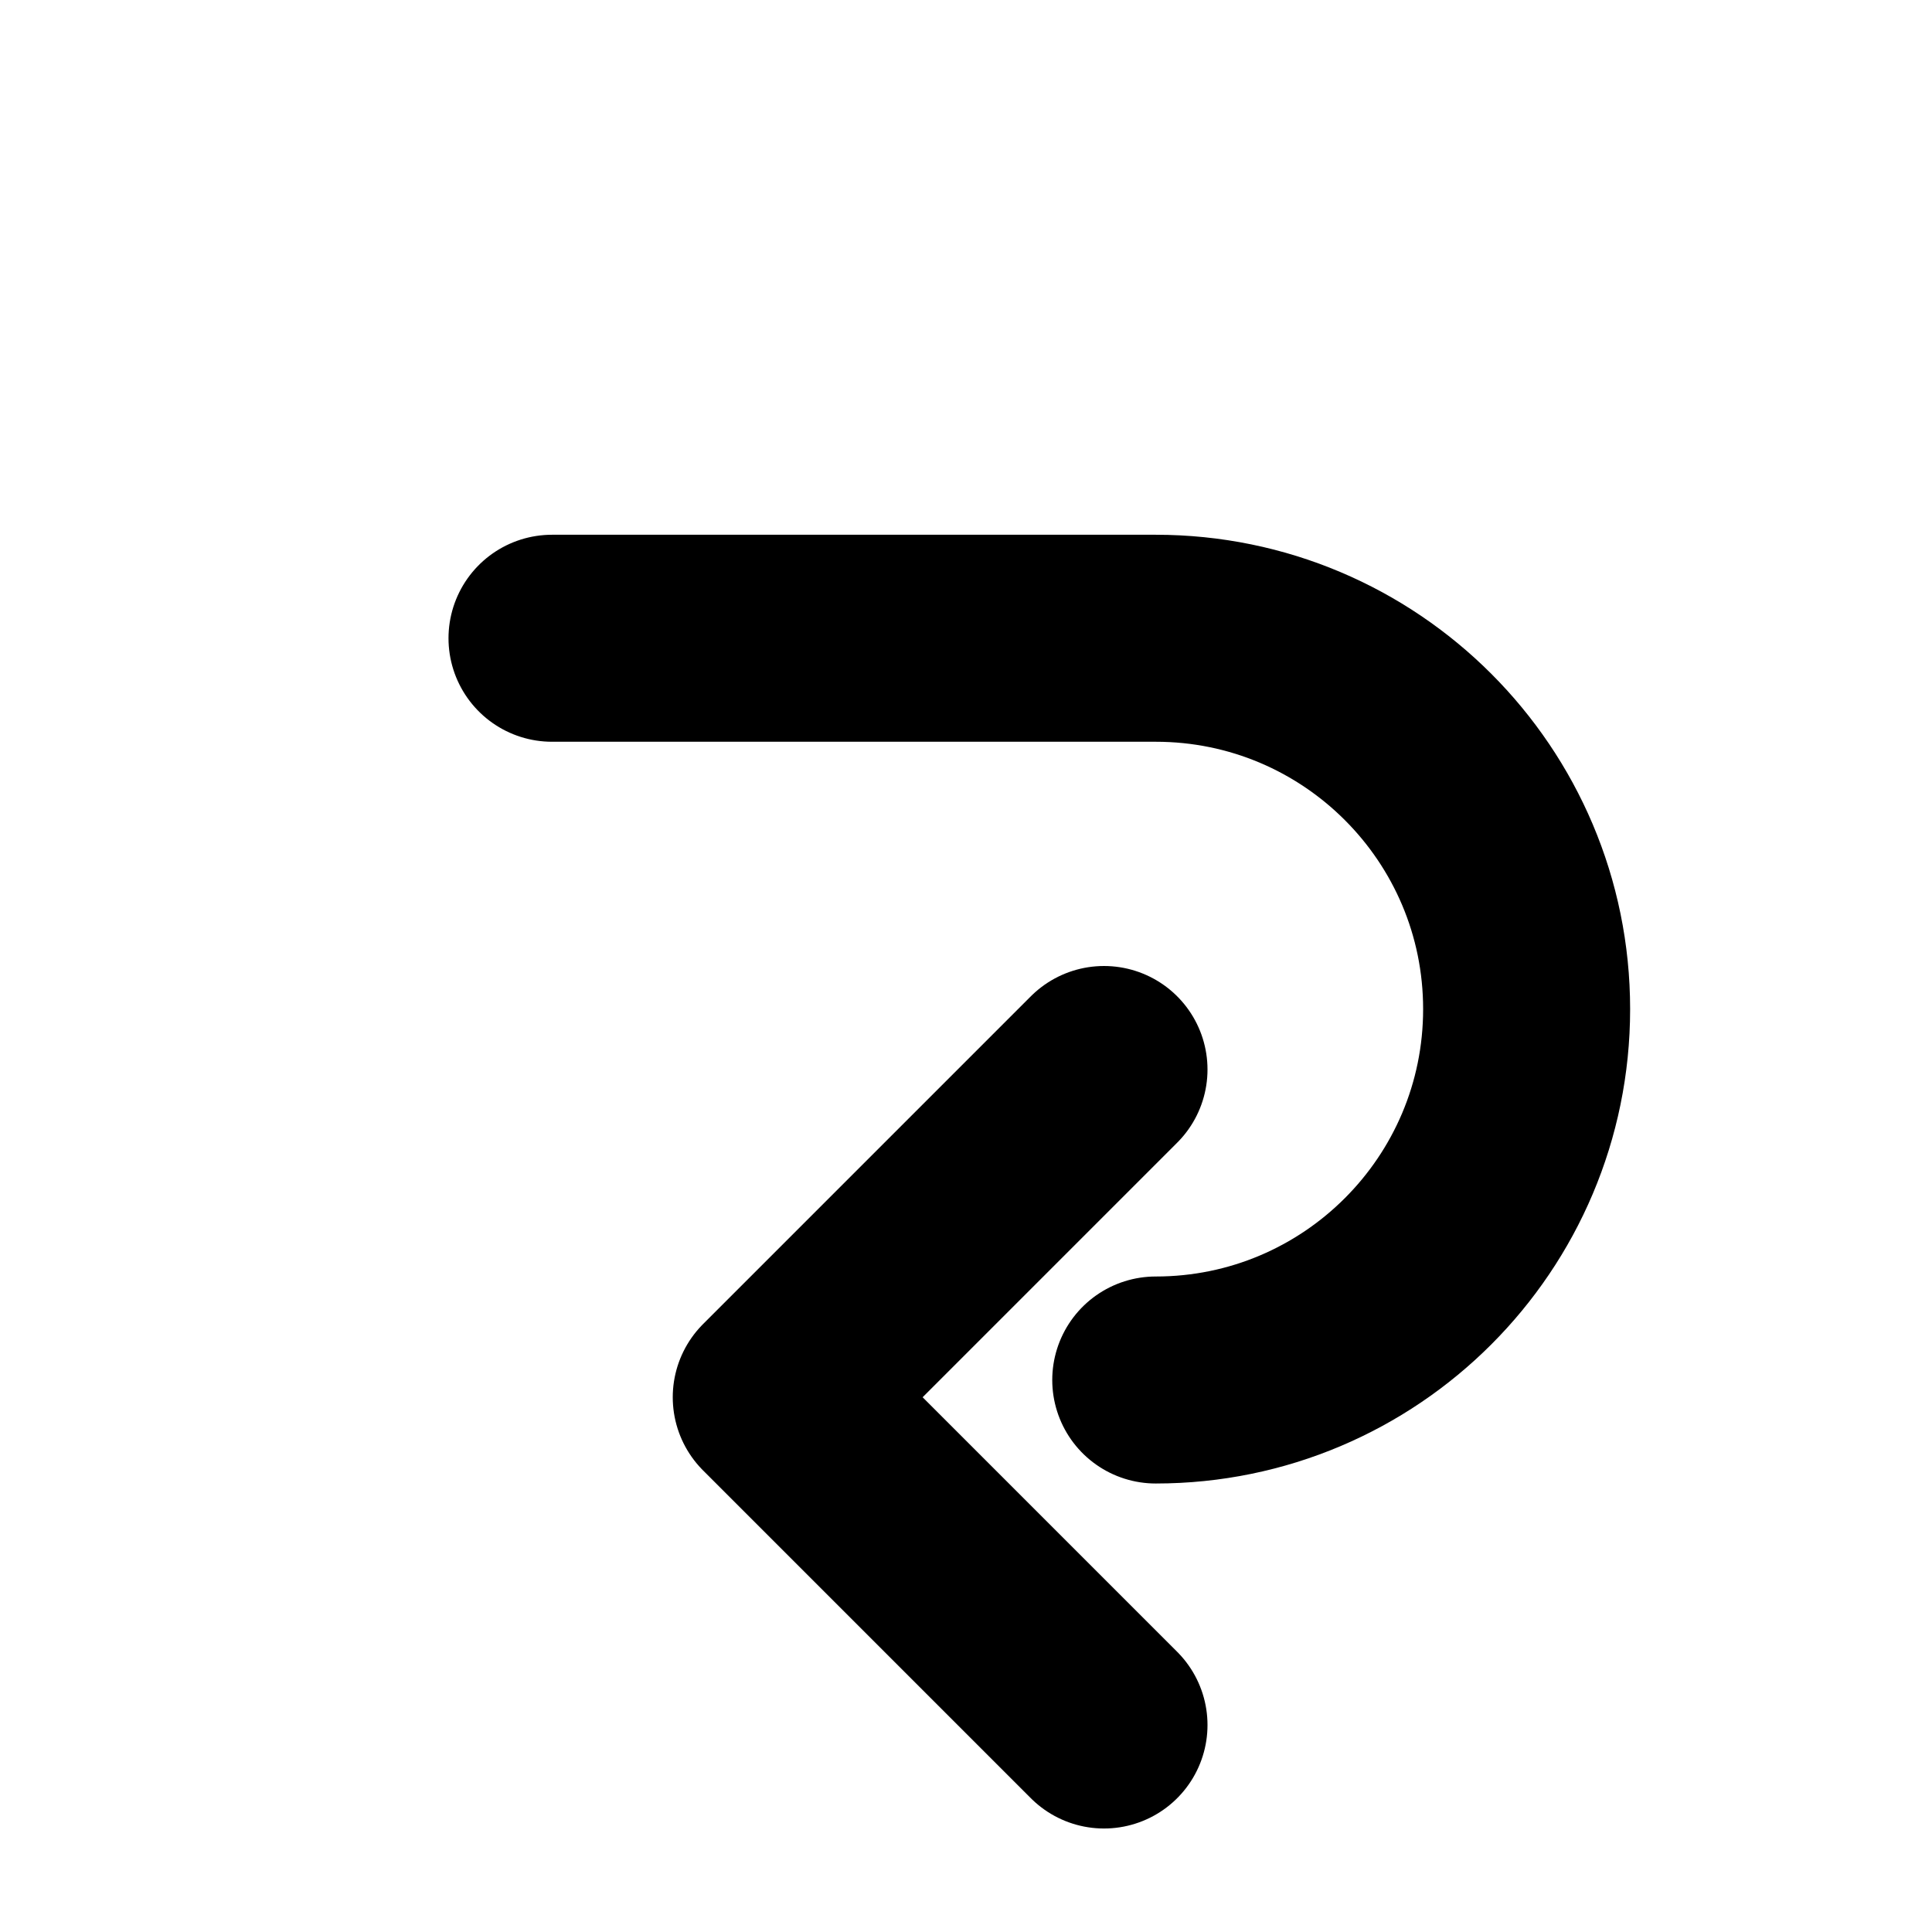
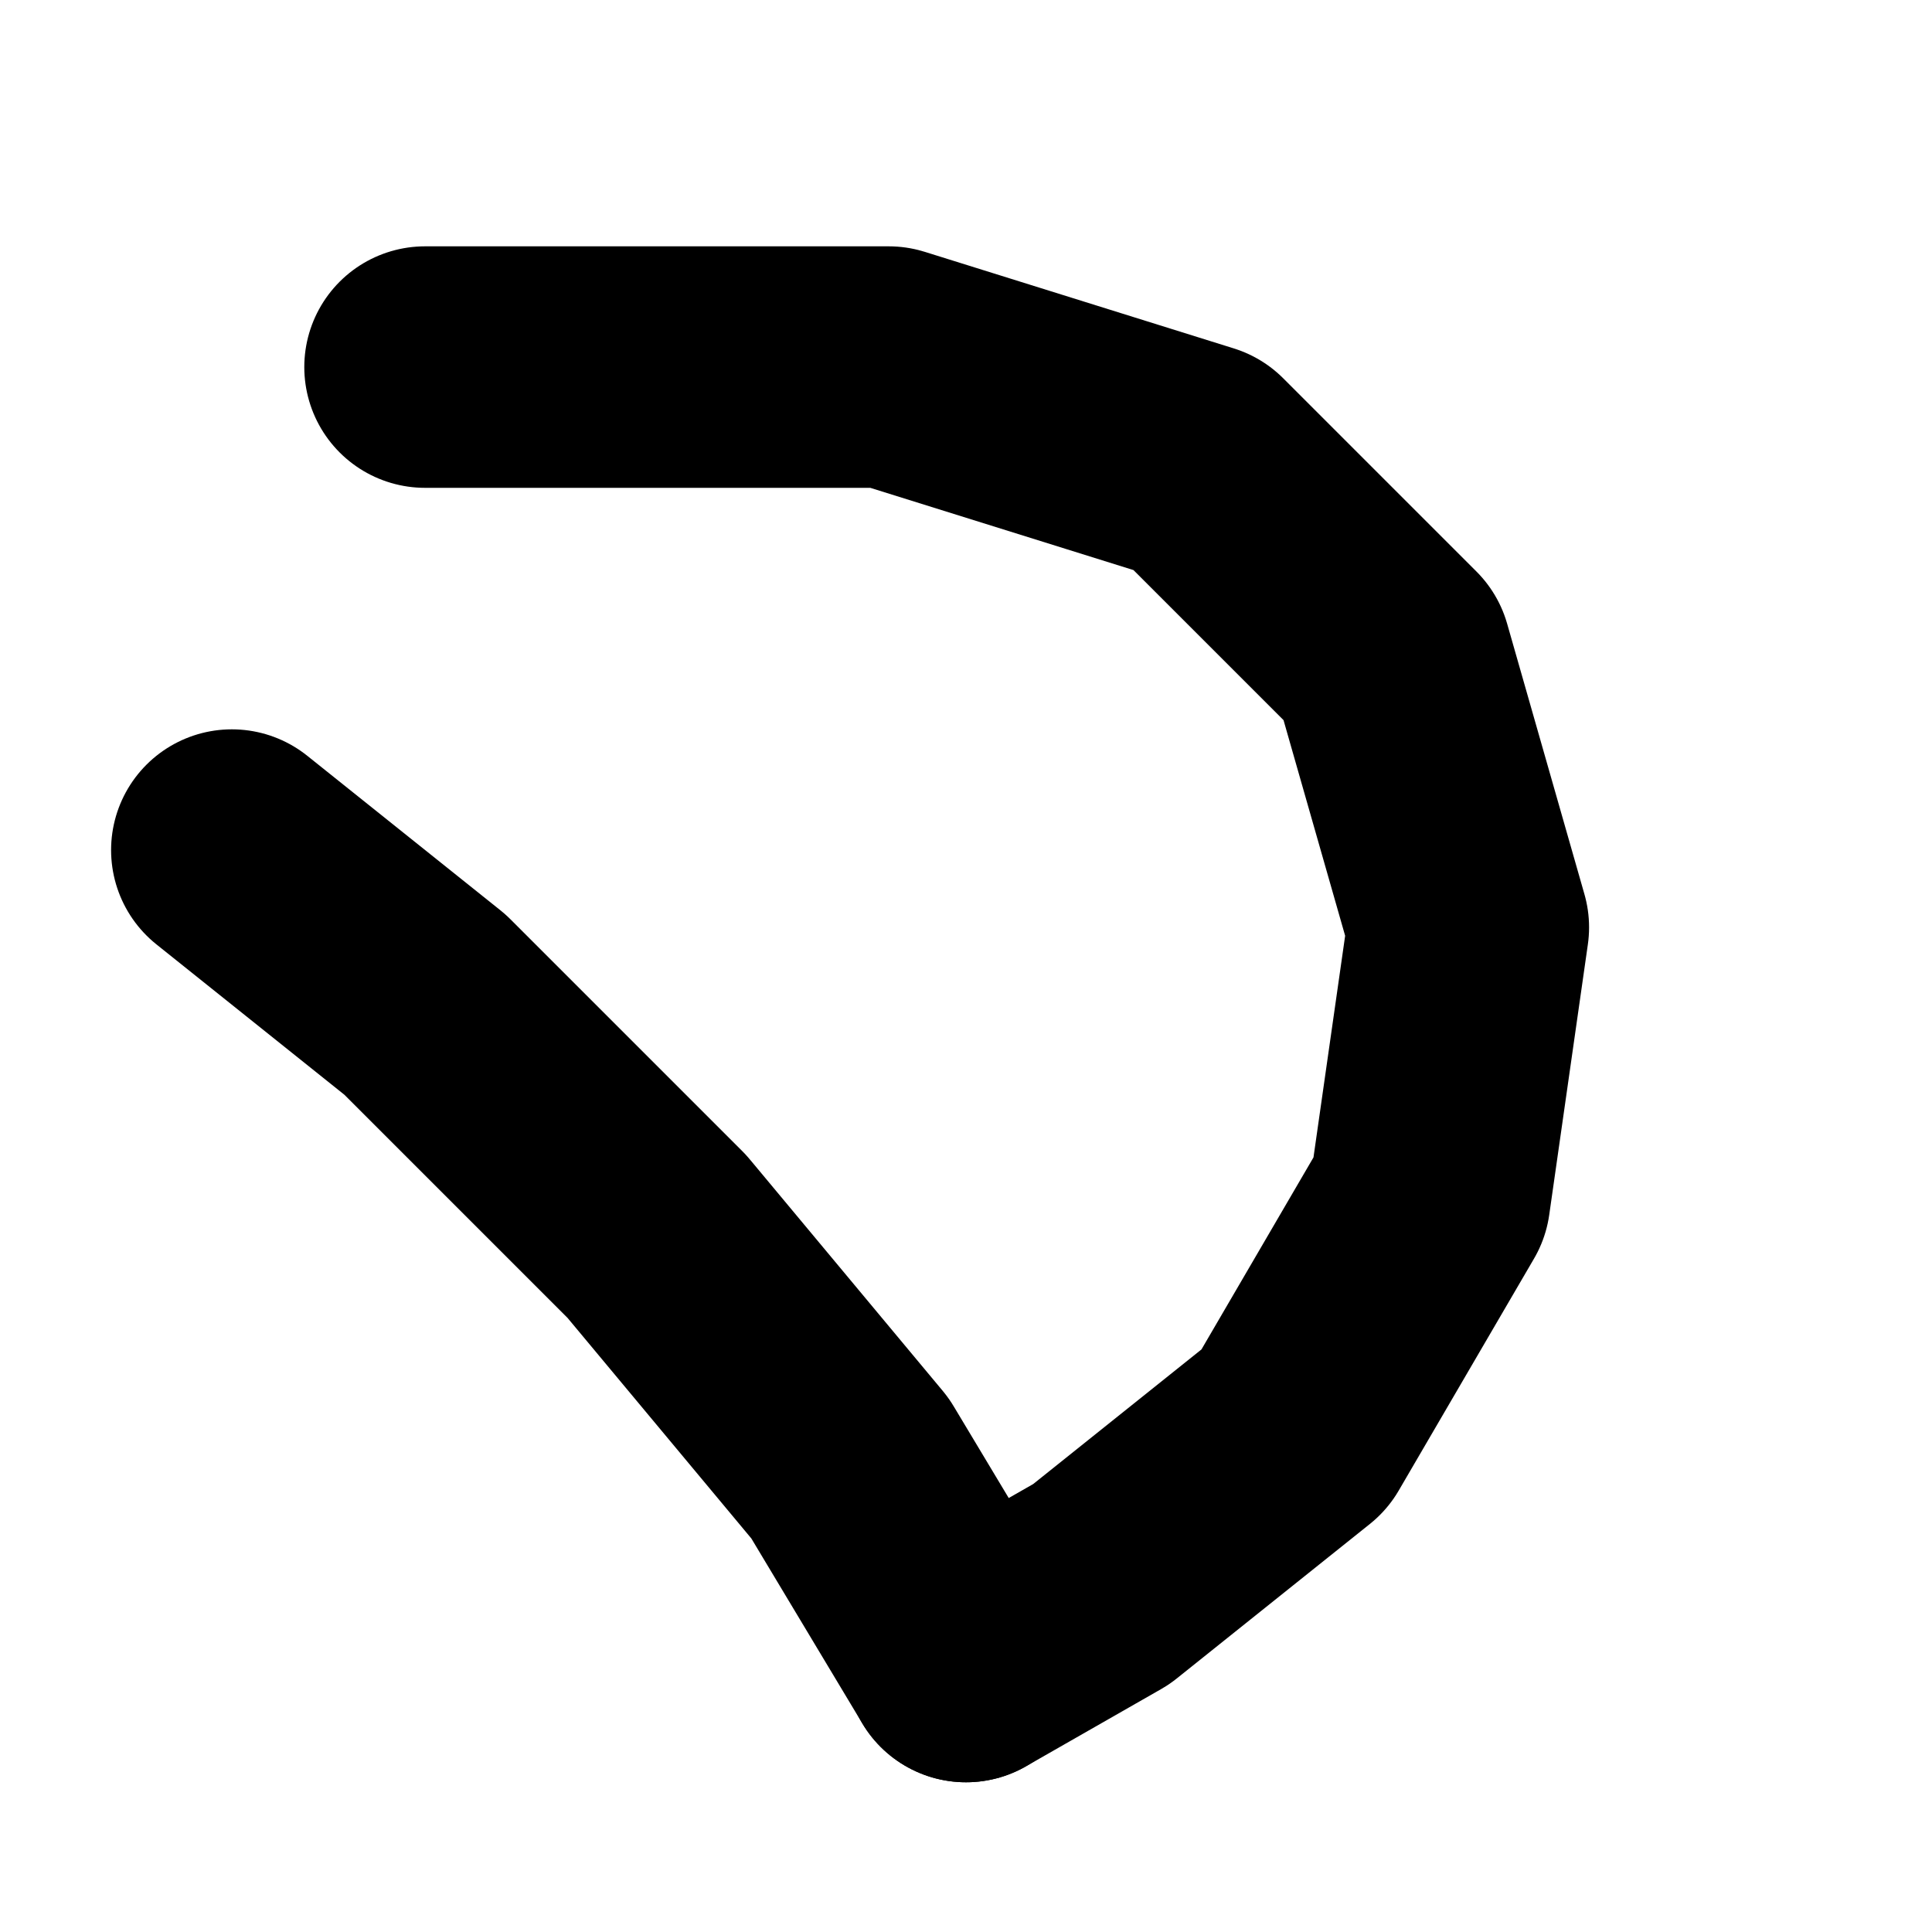
- <svg xmlns="http://www.w3.org/2000/svg" viewBox="0 0 112 112" width="112" height="112" role="img" aria-label="SimpleURL">
-   <path d="M32 37 H67 A21.5 21.5 0 0 1 67 80" fill="none" stroke="currentColor" stroke-width="12" stroke-linecap="round" />
-   <path d="M64 62 L45 81 L64 100" fill="none" stroke="currentColor" stroke-width="12" stroke-linecap="round" stroke-linejoin="round" />
+ <svg xmlns="http://www.w3.org/2000/svg" viewBox="0 0 100 100" width="100" height="100" role="img" aria-label="SimpleURL">
+   <path d="M22 19L46 19L62 24L72 34L76 48L74 62L67 74L57 82L50 86" fill="none" stroke="currentColor" stroke-width="12.5" stroke-linecap="round" stroke-linejoin="round" />
+   <path d="M50 86L44 76L34 64L22 52L12 44" fill="none" stroke="currentColor" stroke-width="12.5" stroke-linecap="round" stroke-linejoin="round" />
</svg>
